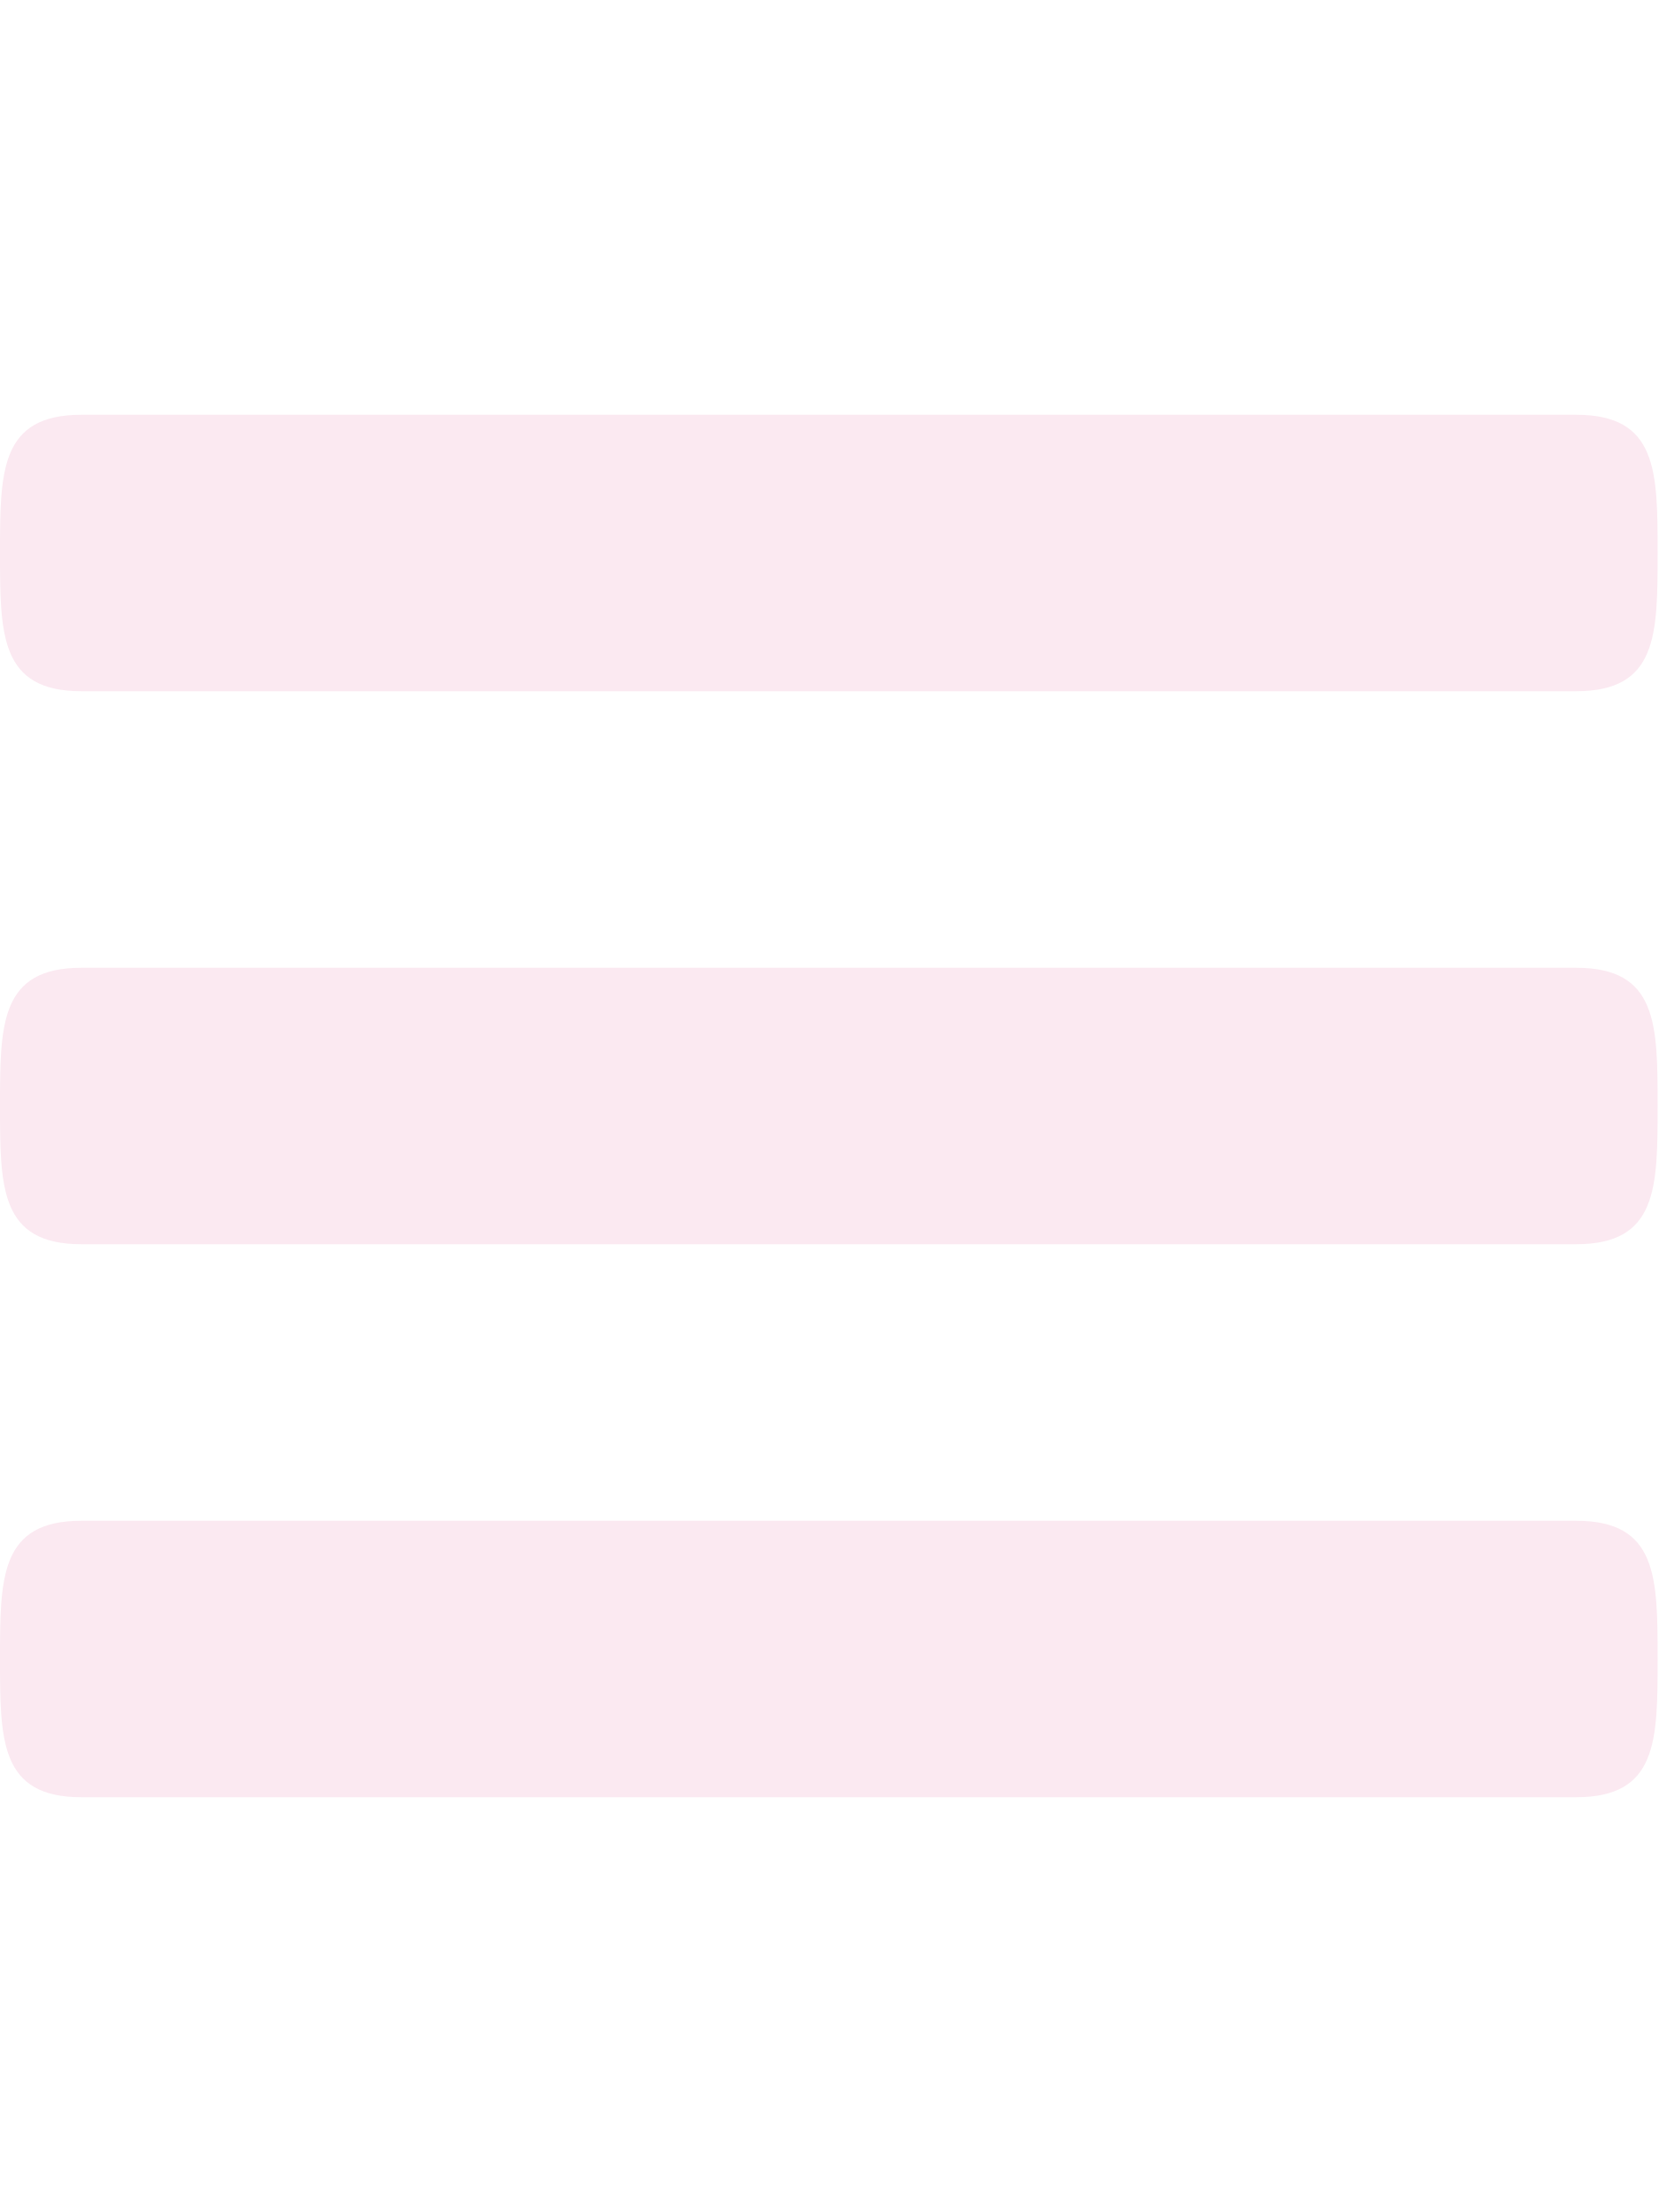
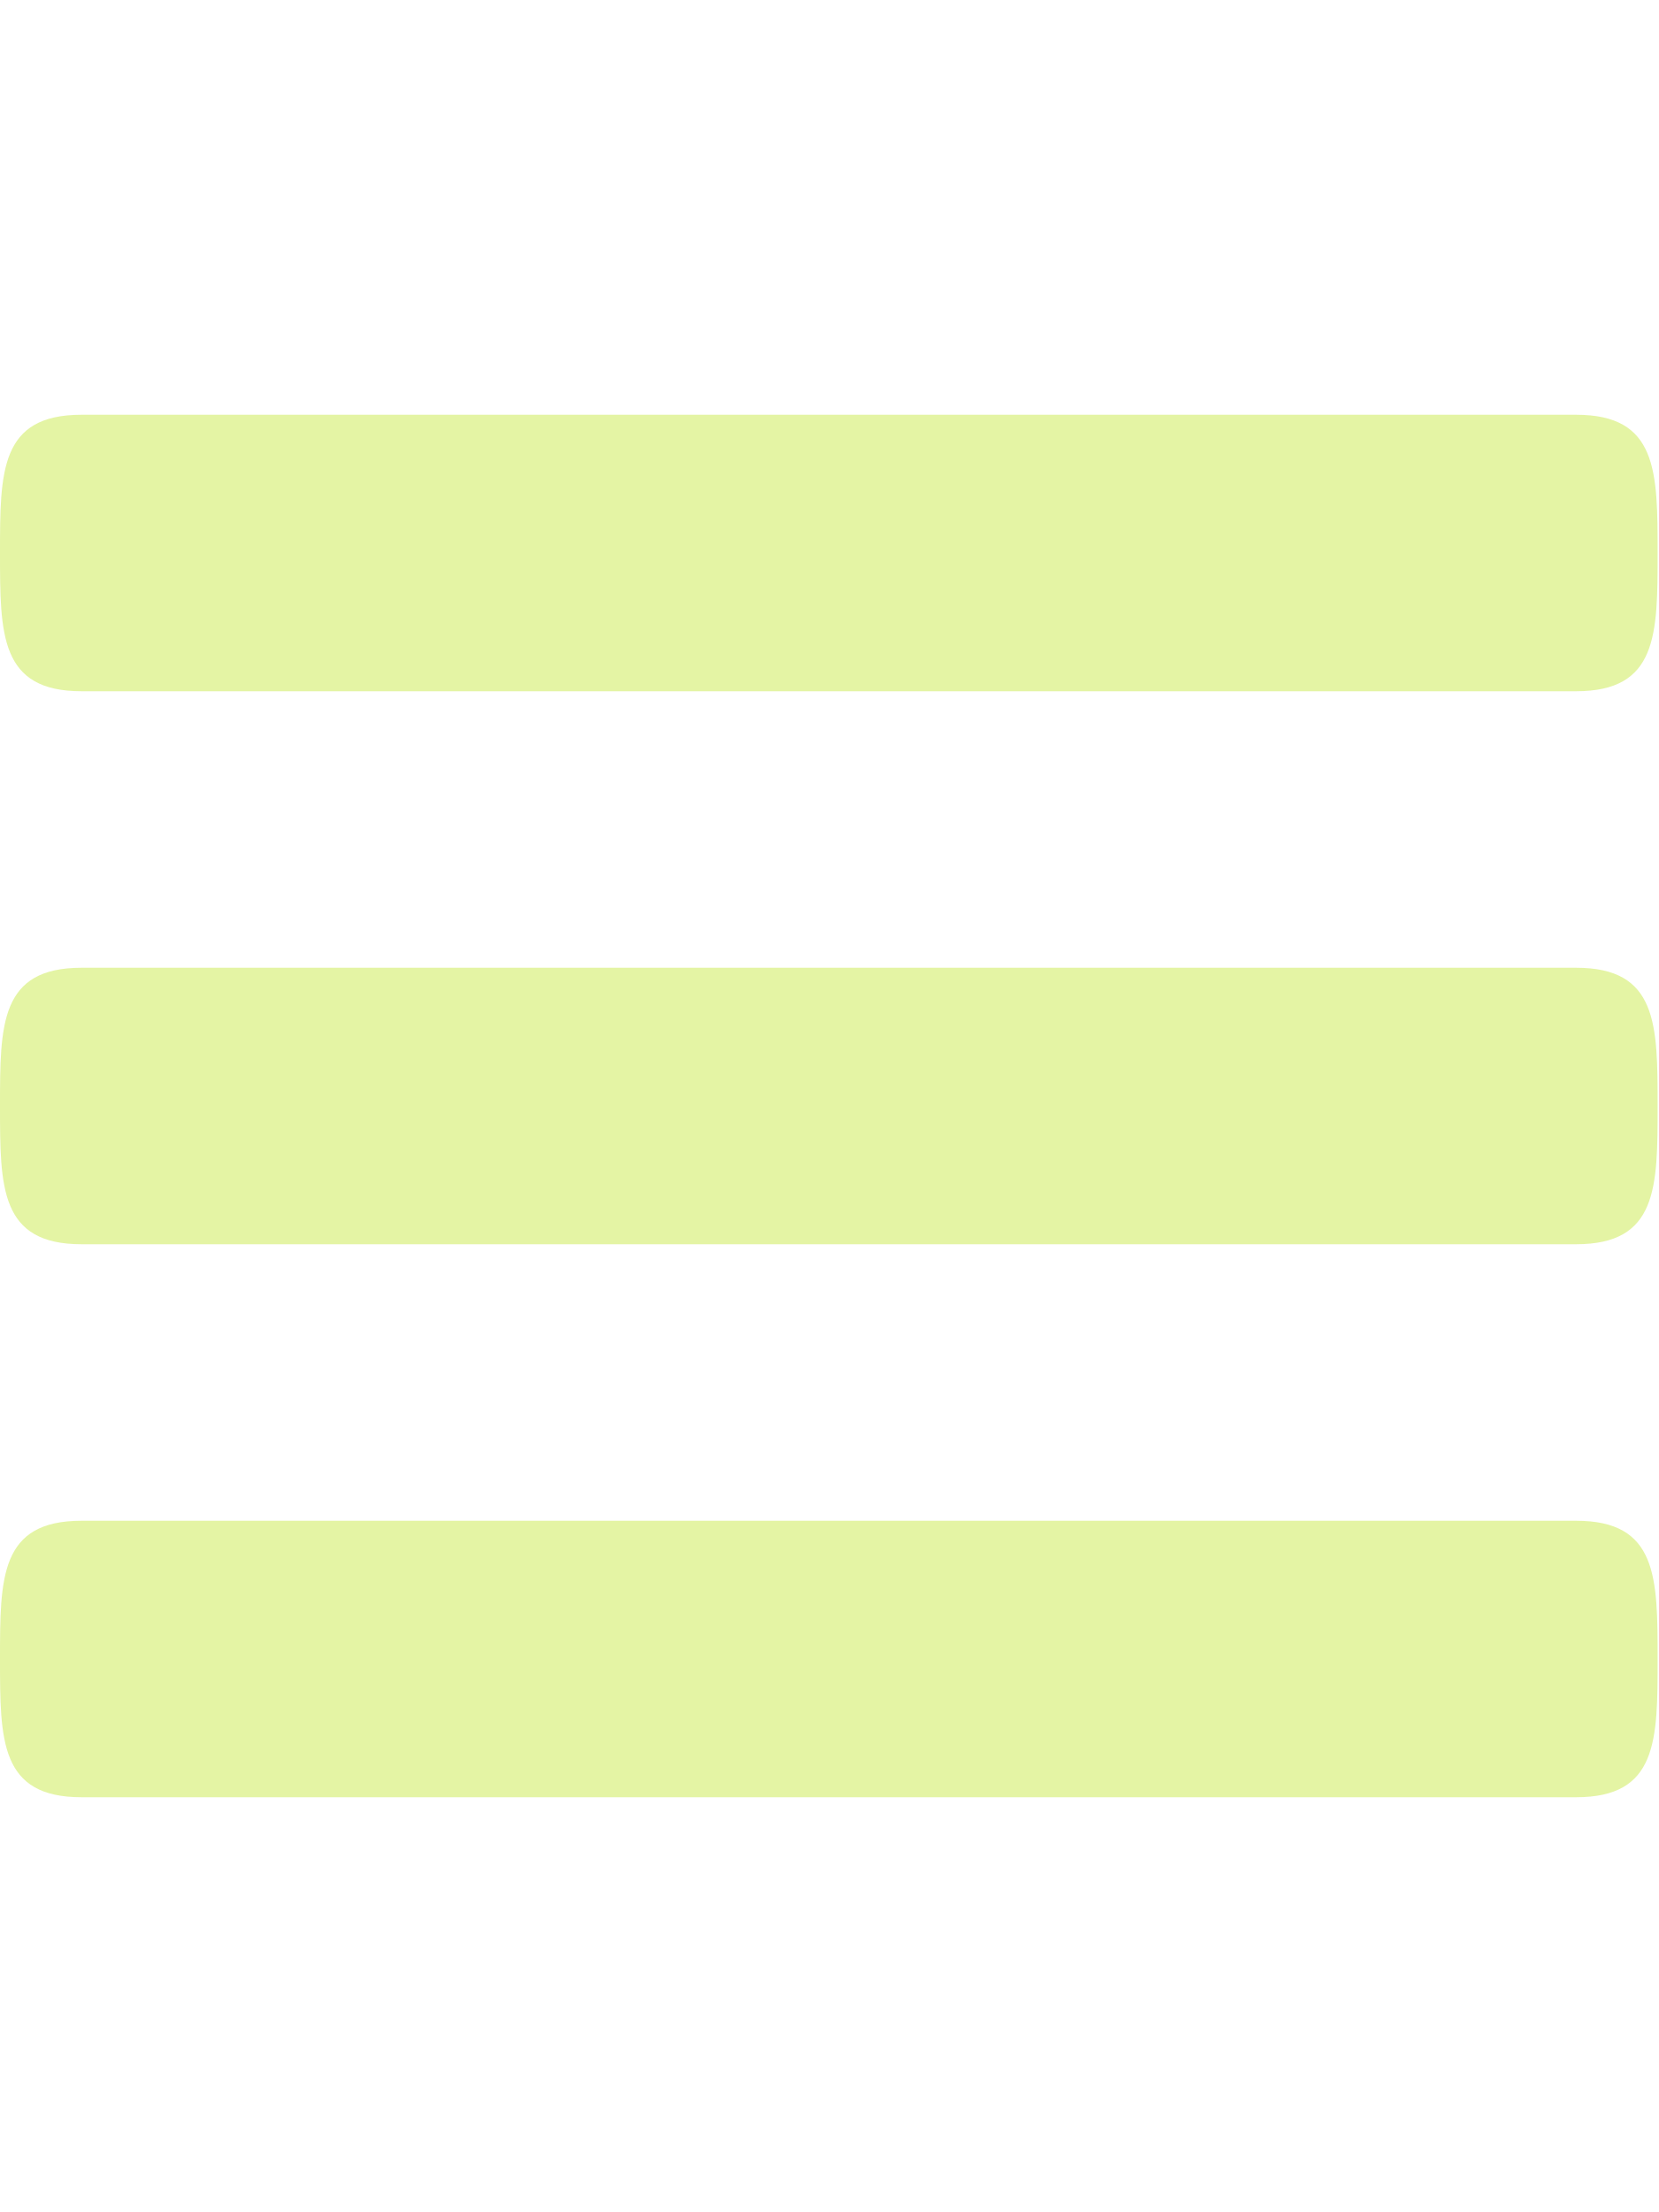
<svg xmlns="http://www.w3.org/2000/svg" width="12px" height="16px" viewBox="0 0 12 16" version="1.1">
  <g stroke="none" stroke-width="1" fill="none" fill-rule="evenodd">
-     <g fill="#fbe9f1">
+     <g fill="hsl(72, 78%, 80%)">
      <path d="M11.41,9 L0.59,9 C0,9 0,8.59 0,8 C0,7.41 0,7 0.59,7 L11.4,7 C11.99,7 11.99,7.41 11.99,8 C11.99,8.59 11.99,9 11.4,9 L11.41,9 Z M11.41,5 L0.59,5 C0,5 0,4.59 0,4 C0,3.41 0,3 0.59,3 L11.4,3 C11.99,3 11.99,3.41 11.99,4 C11.99,4.59 11.99,5 11.4,5 L11.41,5 Z M0.59,11 L11.4,11 C11.99,11 11.99,11.41 11.99,12 C11.99,12.59 11.99,13 11.4,13 L0.59,13 C0,13 0,12.59 0,12 C0,11.41 0,11 0.59,11 L0.59,11 Z" />
    </g>
  </g>
</svg>
